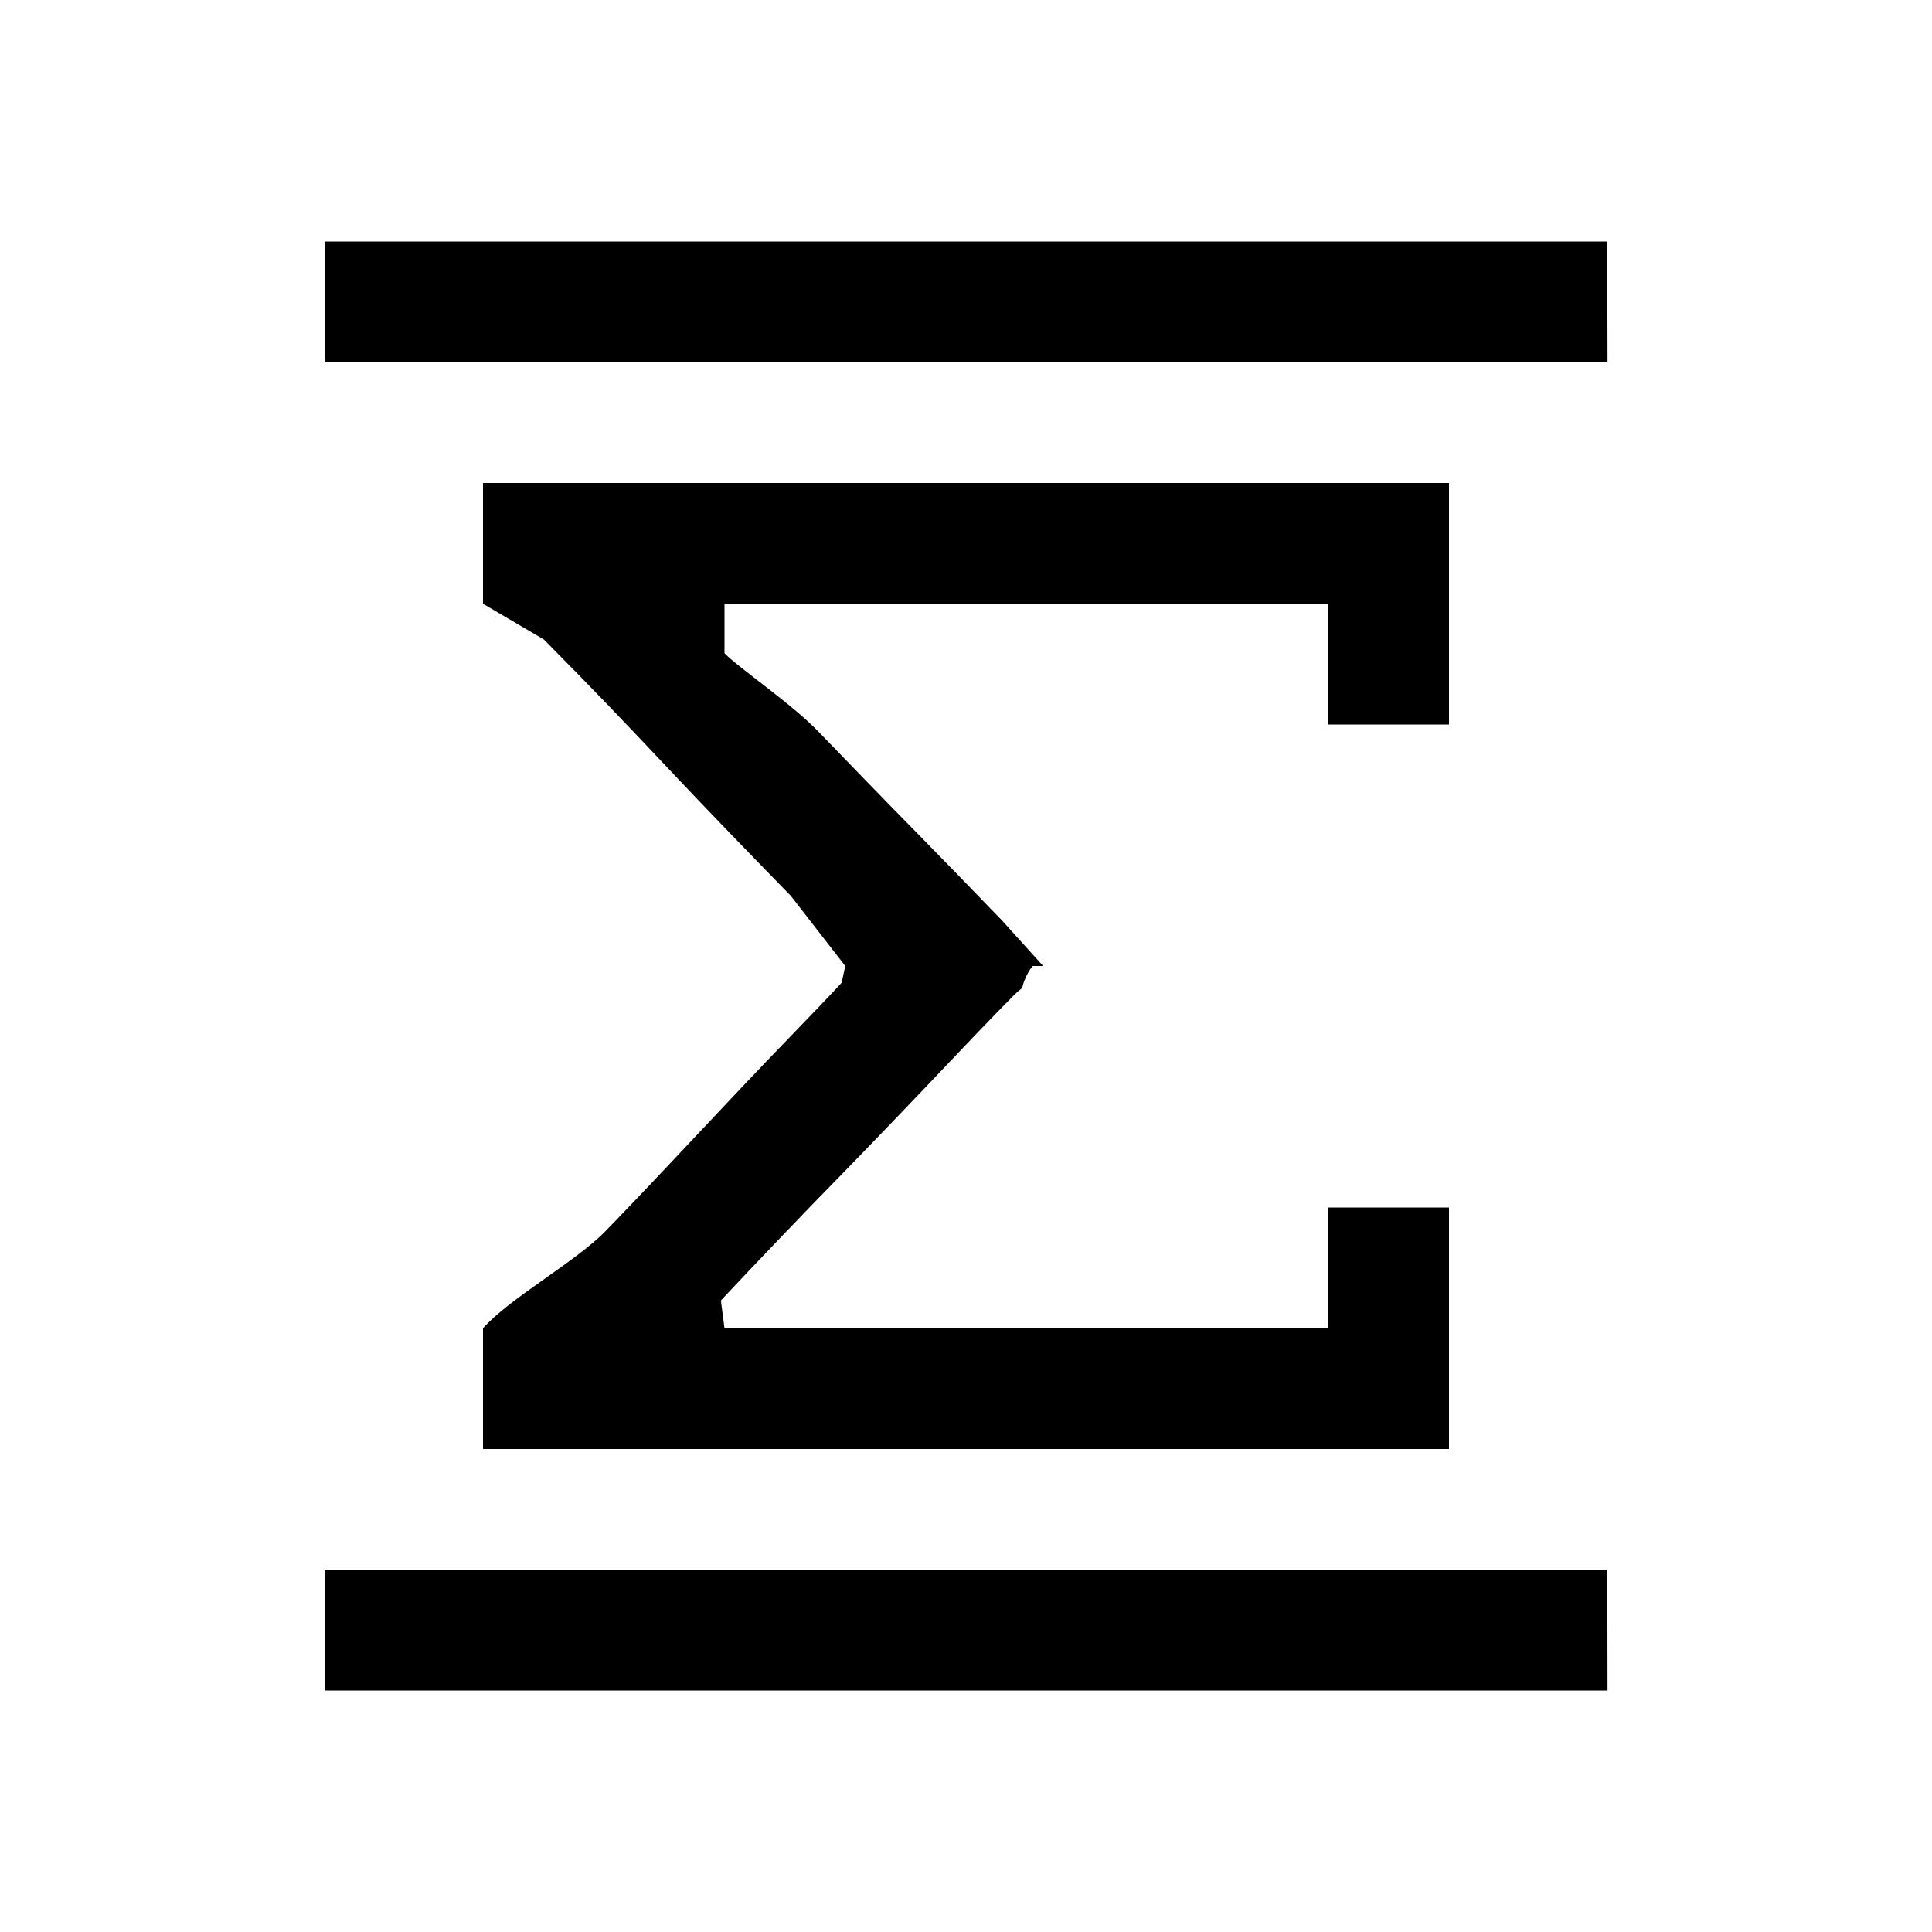
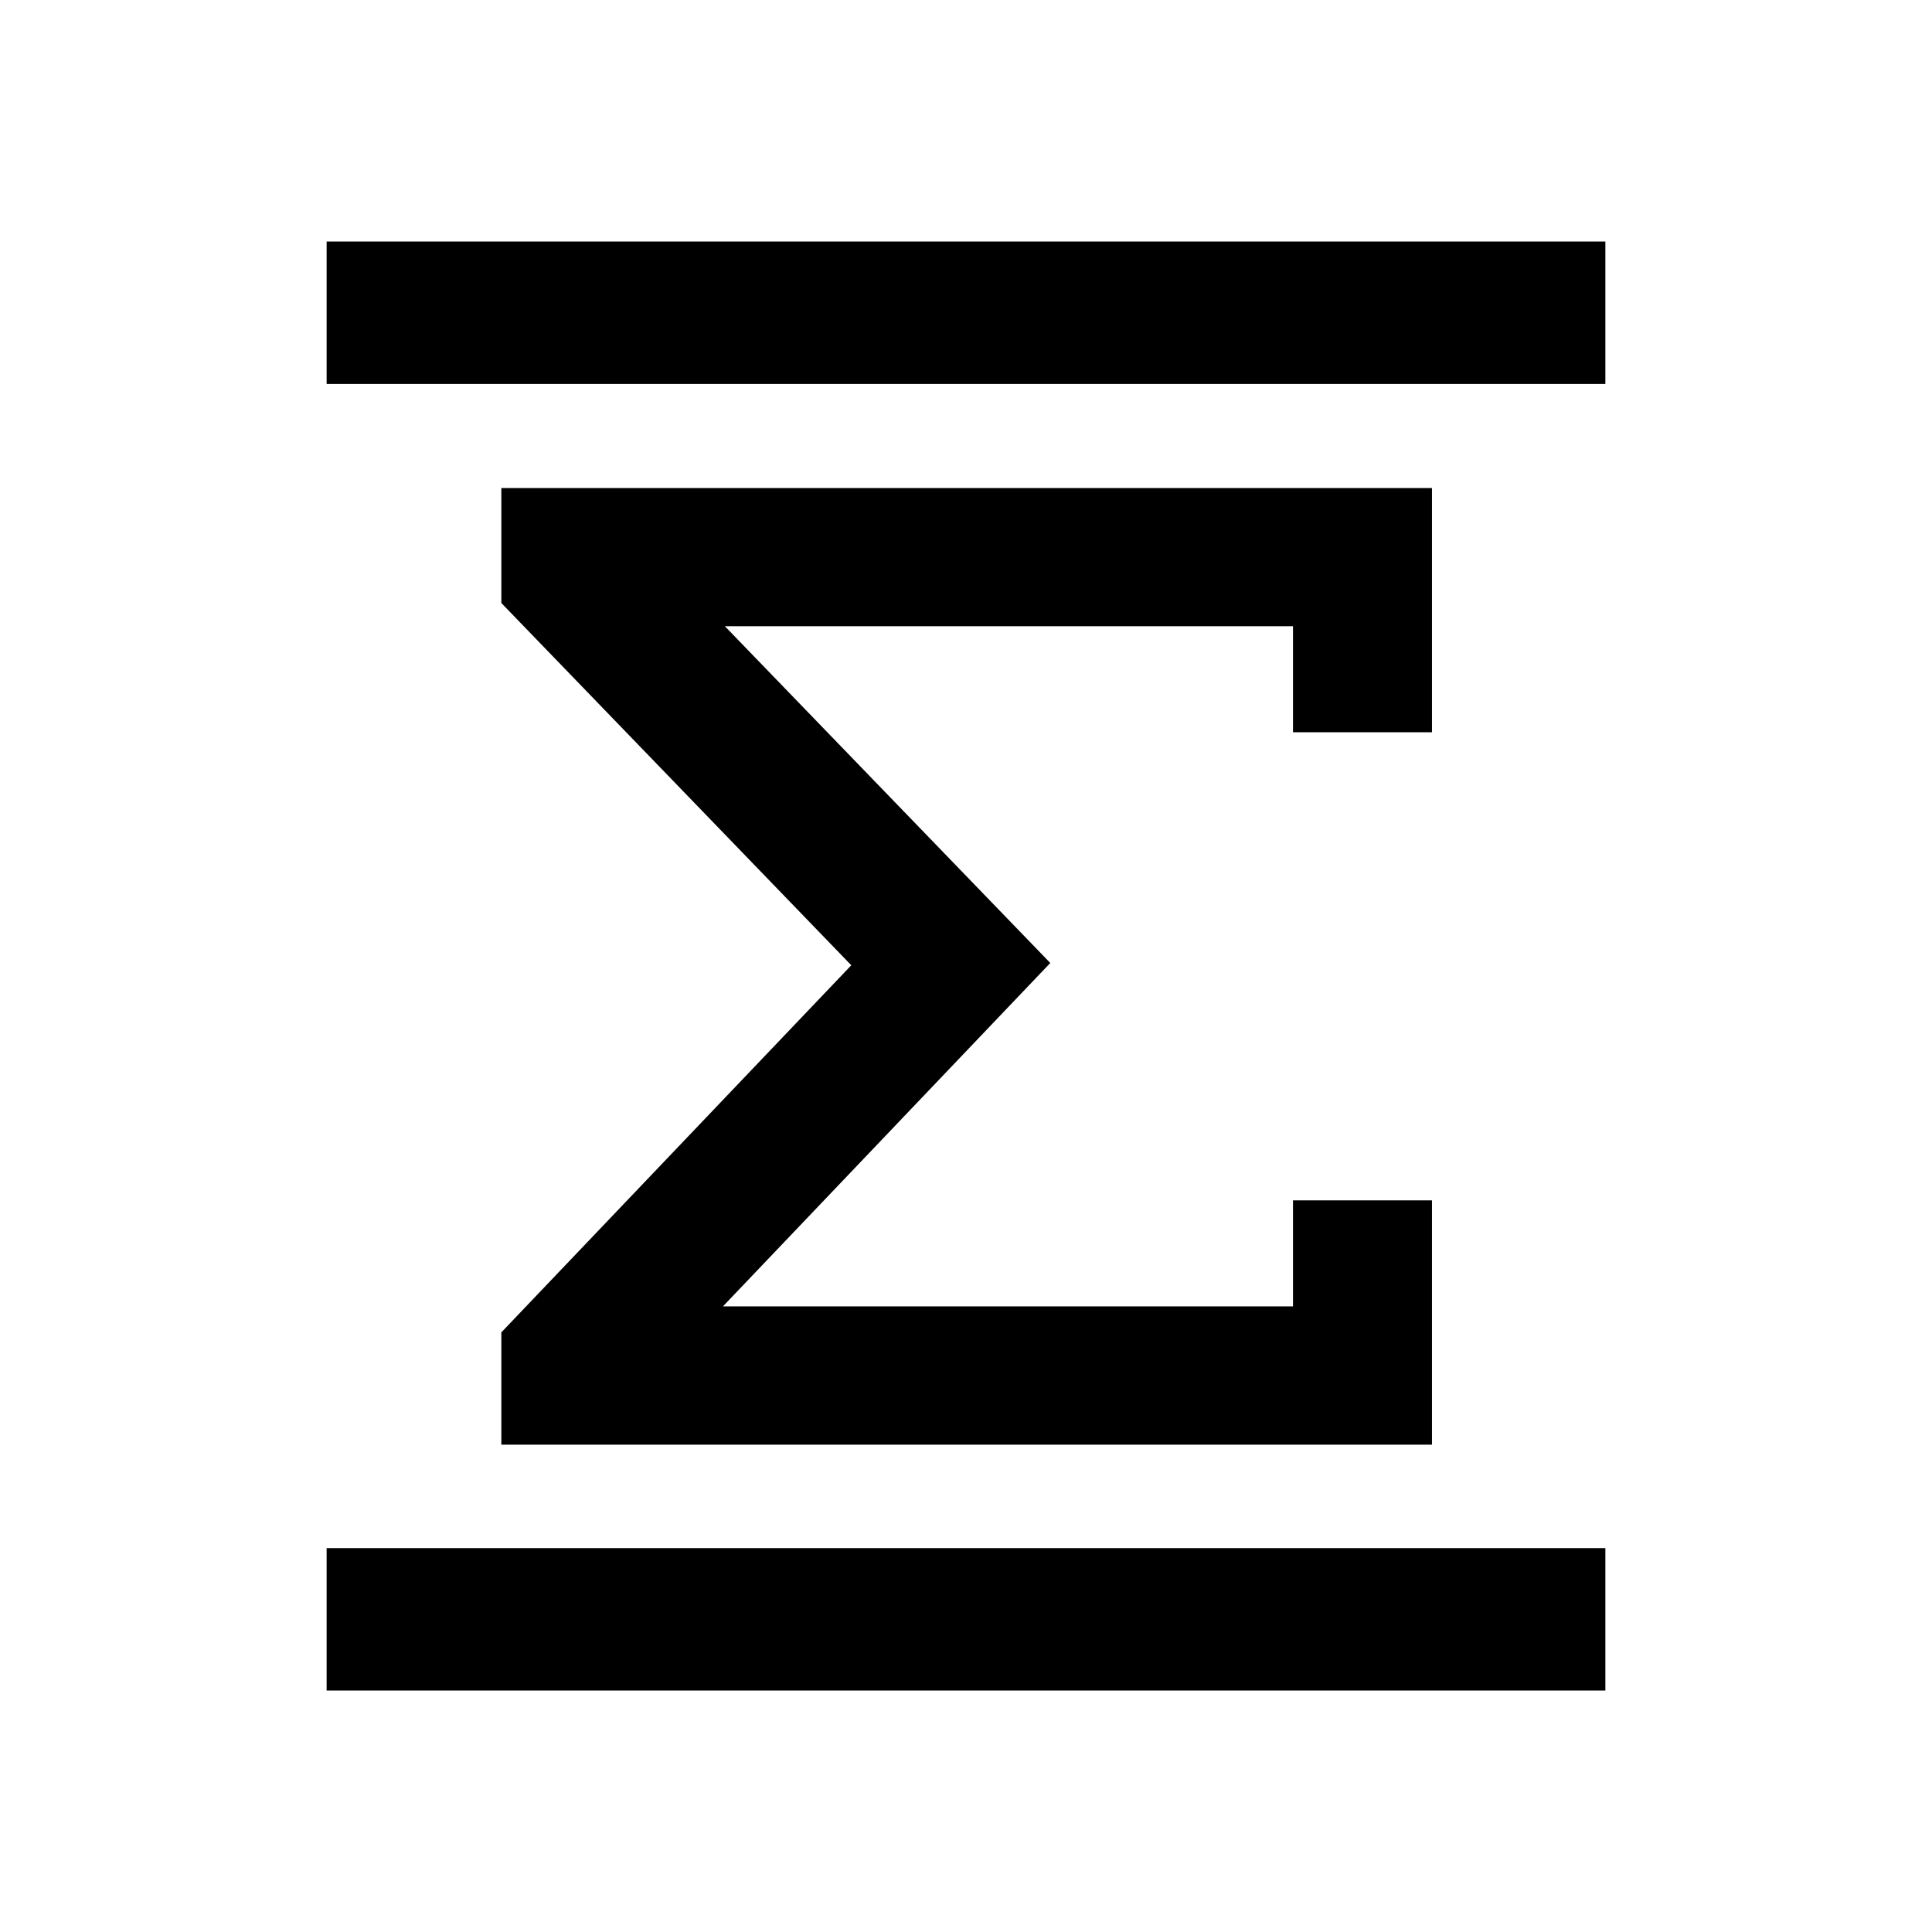
<svg xmlns="http://www.w3.org/2000/svg" viewBox="0 0 16 16" fill="currentColor">
-   <path fill-rule="evenodd" d="M3 14L2.688 14L2.688 13.413L2.688 13L3 13L3 13L8 13L13 13L13 13L13.312 13L13.312 13.415L13.313 14L13 14L13 14L8 14L3 14L3 14ZM4 12L4 12L4 11.463L4 11L4 11C4.223 10.749 4.766 10.451 5.015 10.195C5.158 10.049 5.478 9.712 5.727 9.446C5.976 9.18 6.326 8.81 6.506 8.625C6.685 8.44 6.894 8.222 6.97 8.139L7 8L6.55 7.42C6.243 7.106 5.823 6.671 5.617 6.452C5.105 5.909 4.927 5.724 4.504 5.296L4 5L4 4.577L4 4L4 4L4.337 4L8 4L11.681 4L12 4L12 4L12 5L12 6L12 6L11.679 6L11 6L11 6L11 6L11 6L11 5.527L11 5L8.318 5L6 5L6 5.41C6.12 5.533 6.554 5.826 6.781 6.062C7.009 6.299 7.367 6.668 7.579 6.883C7.79 7.098 8.115 7.432 8.301 7.626L8.639 8L8.554 8C8.507 8.046 8.469 8.156 8.469 8.167C8.469 8.178 8.456 8.193 8.44 8.202C8.424 8.21 8.163 8.479 7.859 8.8C7.555 9.121 7.155 9.537 6.969 9.727C6.692 10.009 6.266 10.454 5.97 10.77L6 11L8.309 11L11 11L11 10.488L11 10L11 10L11 10L11 10L11.681 10L12 10L12 10L12 11L12 12L12 12L11.679 12L8 12L4.335 12L4 12ZM3 3L2.688 3L2.688 2.593L2.688 2L3 2L3 2L8 2L13 2L13 2L13.312 2L13.312 2.594L13.313 3L13 3L13 3L8 3L3 3L3 3Z" />
+   <path fill-rule="evenodd" d="M13.295 2L2.705 2L2.705 3.18L13.295 3.18L13.295 2ZM8.698 7.975L6.003 5.186L10.708 5.186L10.708 6.064L11.859 6.064L11.859 4.042L4.152 4.042L4.152 4.994L7.05 7.994L4.152 11.034L4.152 11.964L11.859 11.964L11.859 9.941L10.708 9.941L10.708 10.819L5.987 10.819L8.698 7.975ZM2.705 12.821L2.705 14L13.295 14L13.295 12.821L2.705 12.821Z" />
</svg>
